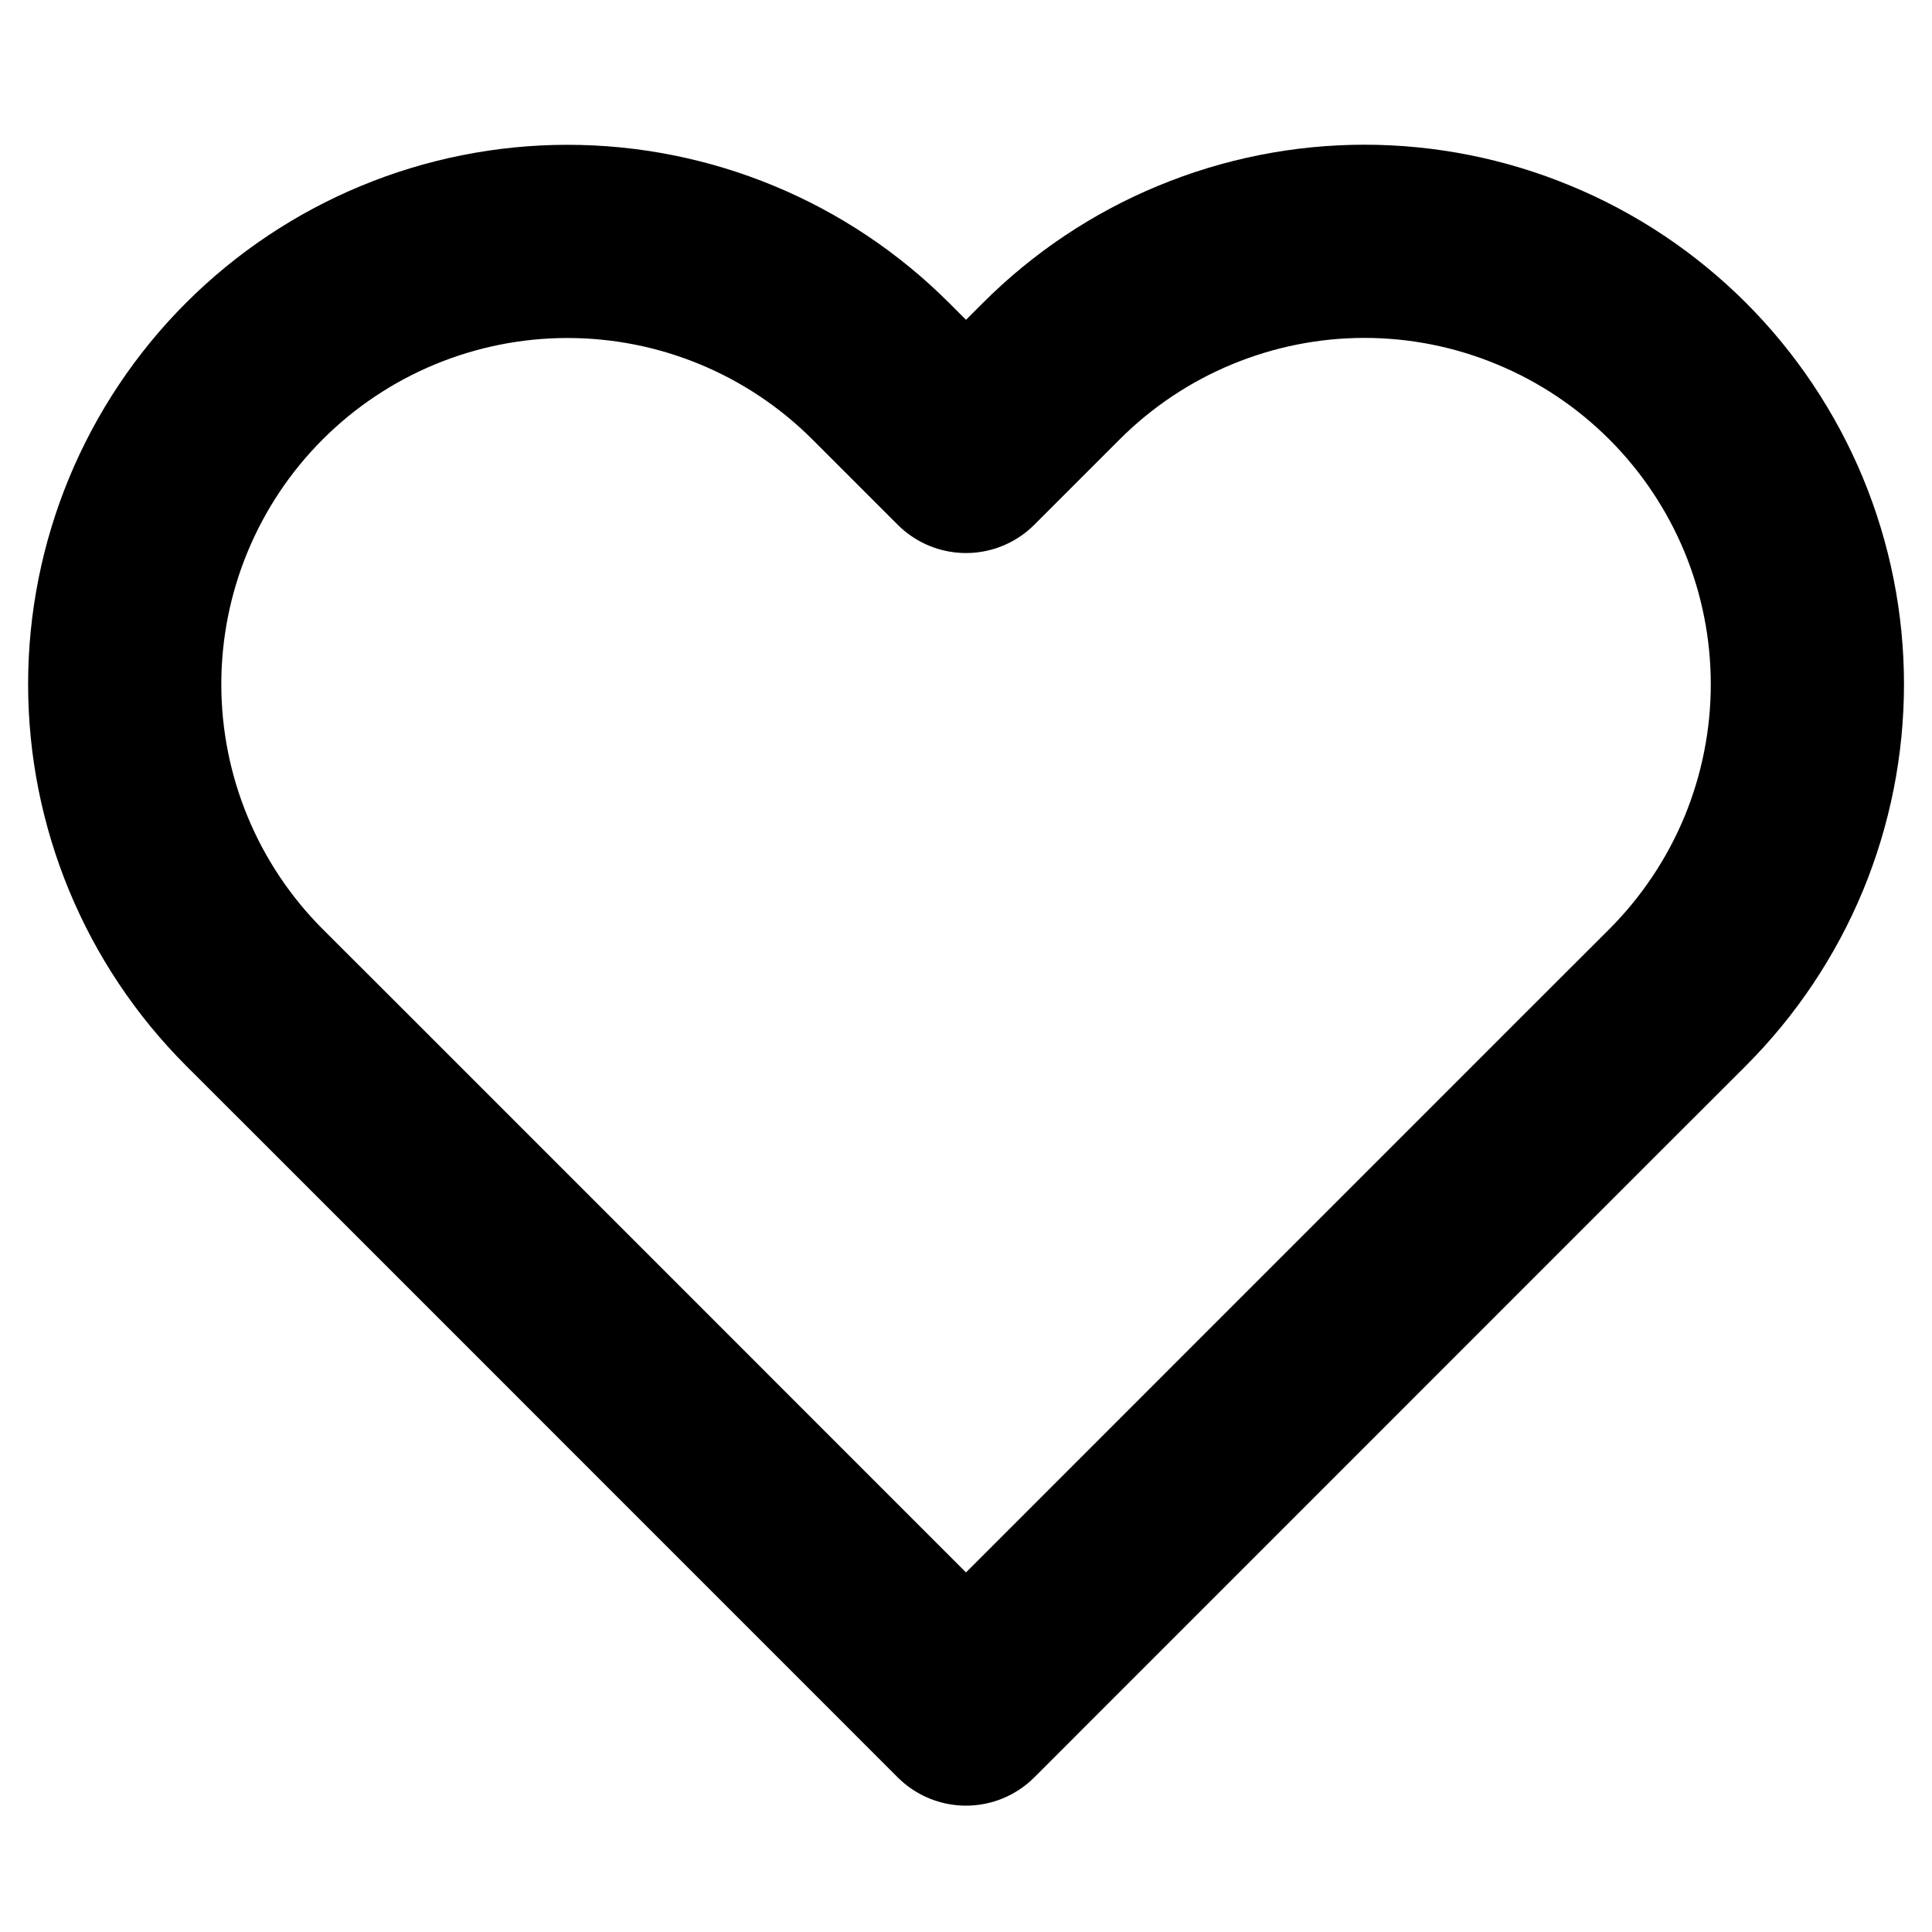
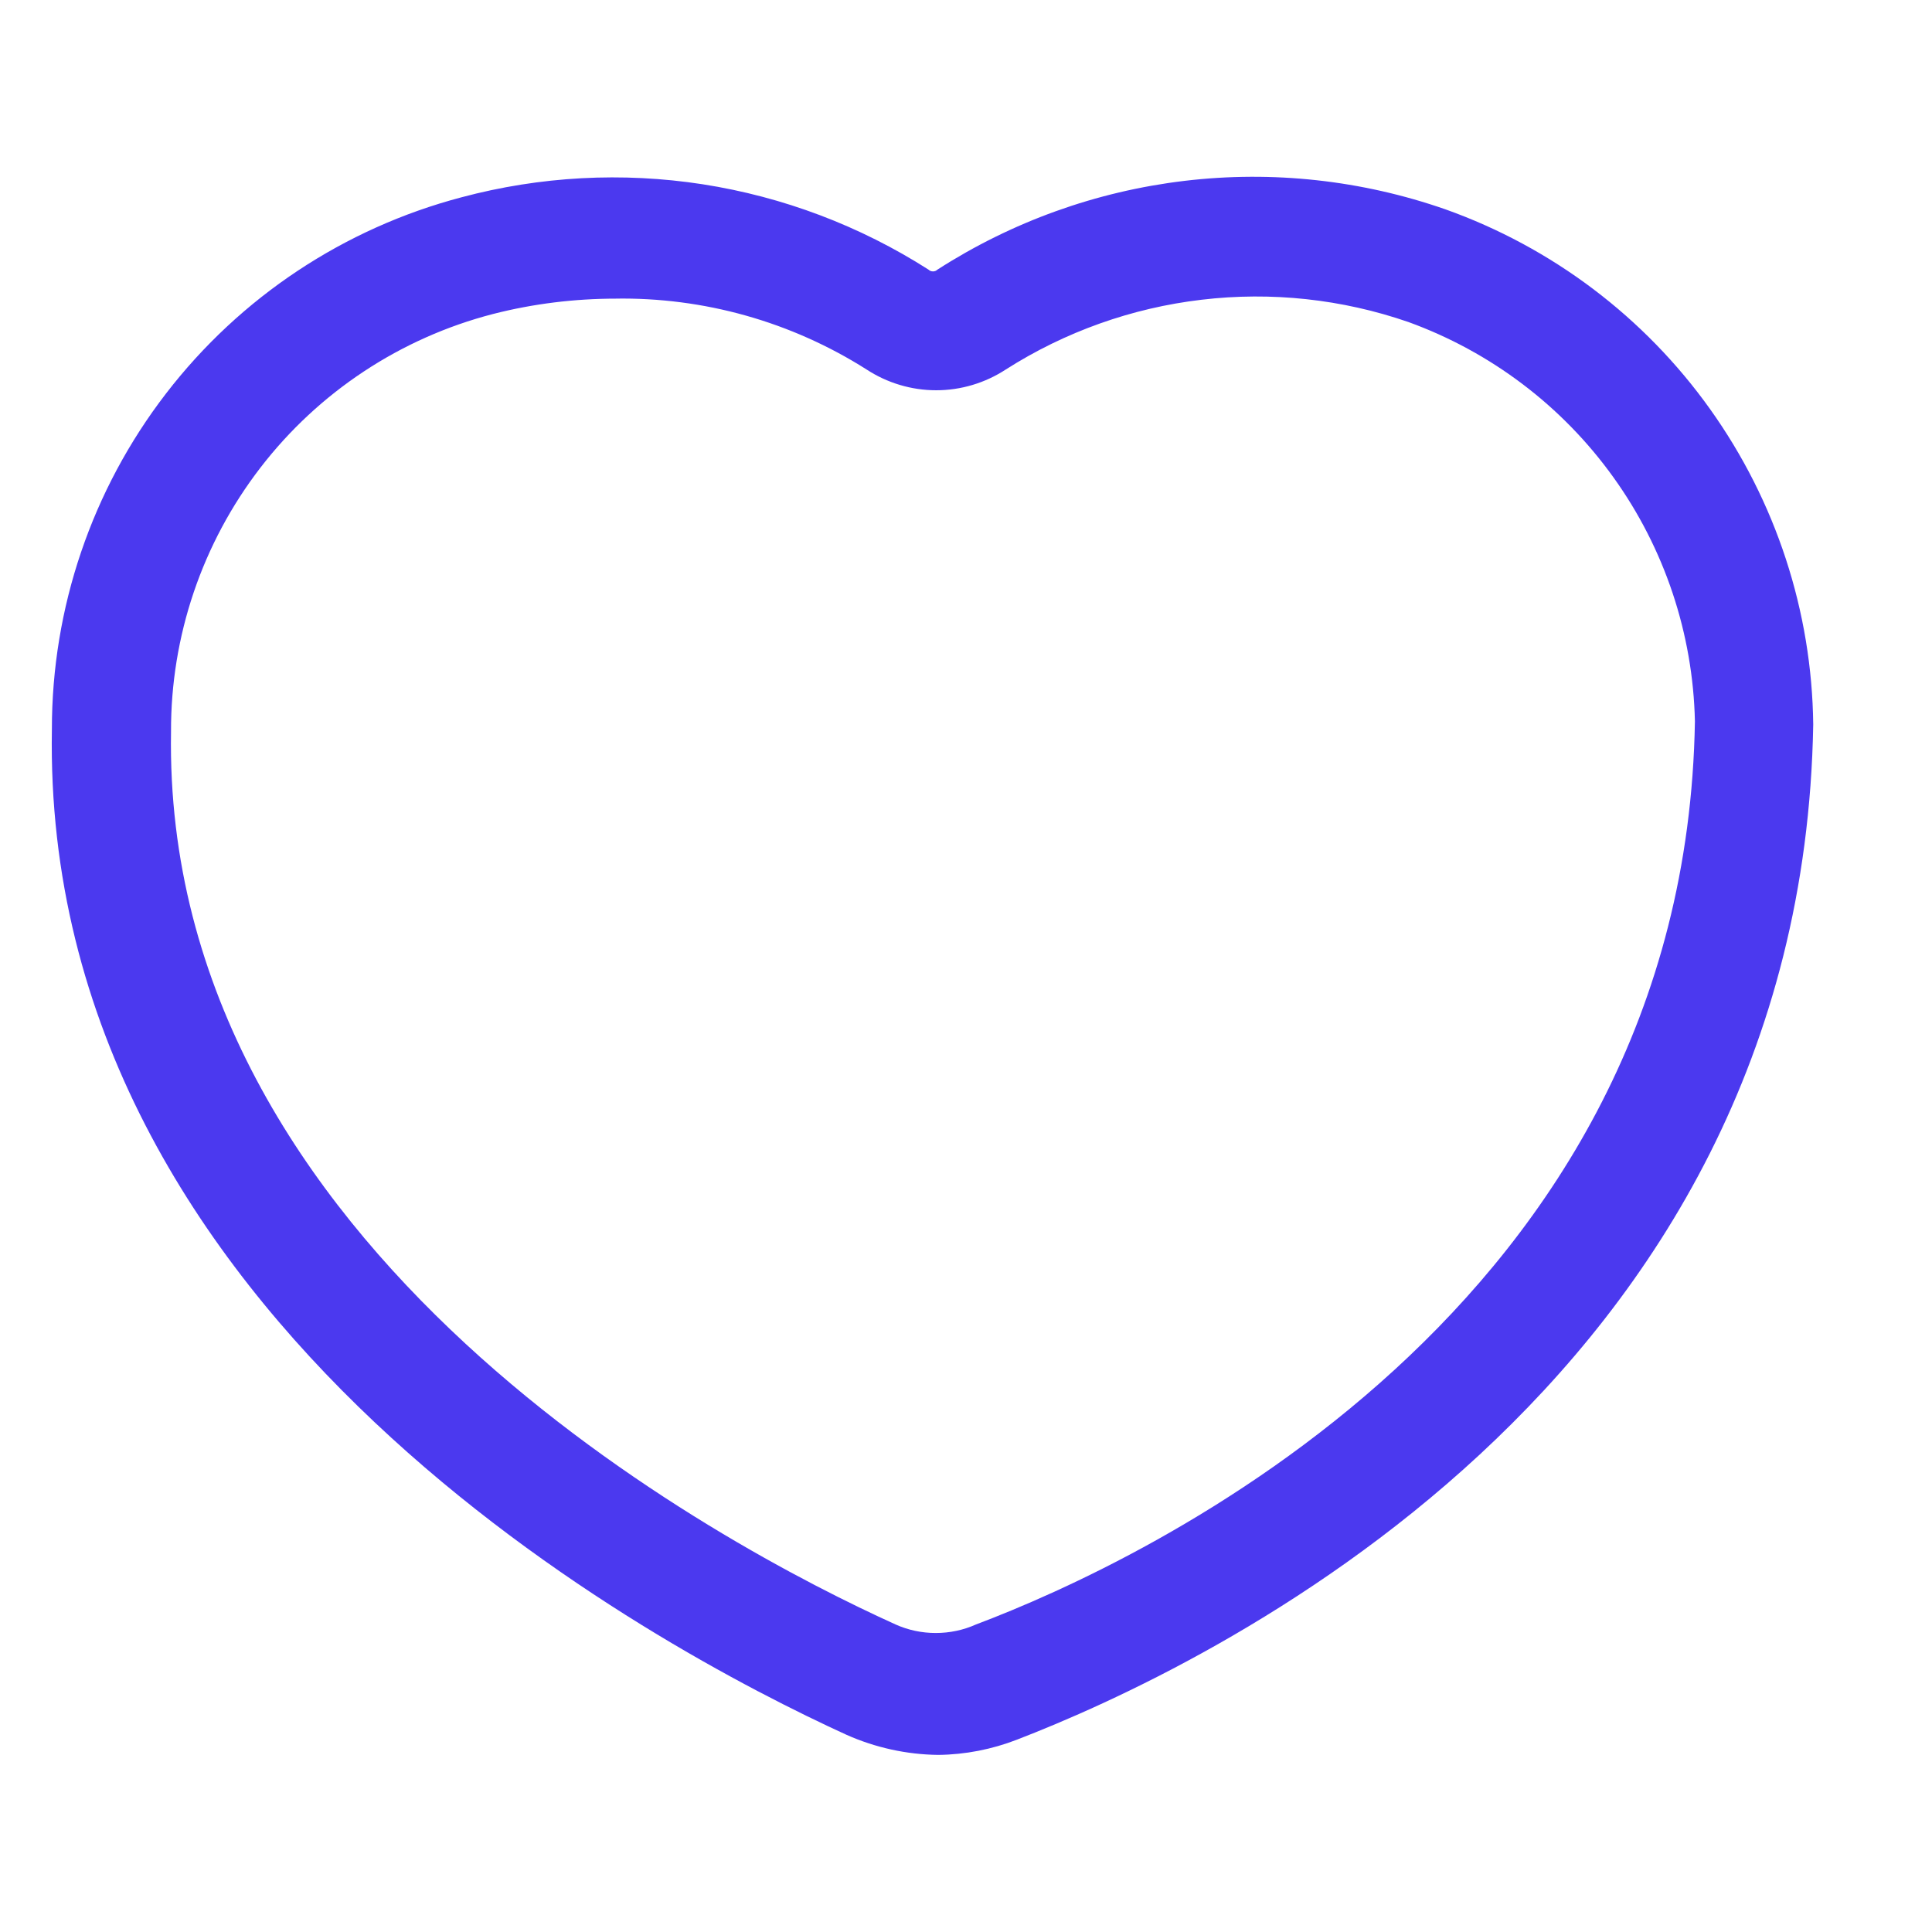
- <svg xmlns="http://www.w3.org/2000/svg" width="20" height="20" viewBox="0 0 20 20" fill="none">
-   <path d="M17.367 3.842C16.941 3.416 16.436 3.078 15.879 2.848C15.323 2.617 14.727 2.498 14.125 2.498C13.523 2.498 12.927 2.617 12.37 2.848C11.814 3.078 11.309 3.416 10.883 3.842L10 4.725L9.117 3.842C8.257 2.982 7.091 2.499 5.875 2.499C4.659 2.499 3.493 2.982 2.633 3.842C1.774 4.701 1.291 5.867 1.291 7.083C1.291 8.299 1.774 9.465 2.633 10.325L3.517 11.208L10 17.692L16.483 11.208L17.367 10.325C17.792 9.899 18.13 9.394 18.361 8.838C18.591 8.282 18.71 7.685 18.71 7.083C18.71 6.481 18.591 5.885 18.361 5.329C18.13 4.773 17.792 4.267 17.367 3.842Z" stroke="black" stroke-width="2" stroke-linecap="round" stroke-linejoin="round" />
+ <svg xmlns="http://www.w3.org/2000/svg" width="21" height="21" viewBox="0 0 21 21" fill="none">
+   <path d="M10.198 19.075C9.854 19.071 9.514 18.996 9.2 18.856C7.153 17.92 0.45 14.376 0.564 7.928C0.563 6.607 0.999 5.323 1.805 4.277C2.611 3.23 3.741 2.48 5.018 2.144C5.872 1.916 6.764 1.868 7.638 2.003C8.512 2.139 9.348 2.455 10.093 2.931C10.106 2.944 10.123 2.95 10.141 2.95C10.159 2.95 10.176 2.944 10.189 2.931C10.999 2.41 11.917 2.08 12.874 1.966C13.831 1.852 14.8 1.958 15.71 2.275C16.869 2.688 17.874 3.446 18.588 4.447C19.303 5.449 19.695 6.645 19.709 7.875C19.586 15.094 13.05 18.139 11.055 18.909C10.782 19.015 10.491 19.072 10.198 19.075ZM6.698 3.246C6.246 3.246 5.796 3.301 5.359 3.413C4.354 3.673 3.464 4.261 2.831 5.083C2.197 5.906 1.855 6.916 1.859 7.954C1.763 13.598 7.861 16.809 9.734 17.657C9.872 17.719 10.021 17.75 10.171 17.75C10.322 17.75 10.471 17.719 10.609 17.657C12.42 16.975 18.318 14.236 18.423 7.84C18.402 6.887 18.093 5.962 17.537 5.188C16.981 4.413 16.204 3.825 15.308 3.5C14.587 3.251 13.819 3.168 13.061 3.258C12.304 3.347 11.576 3.606 10.933 4.016C10.708 4.163 10.445 4.242 10.176 4.242C9.907 4.242 9.644 4.163 9.419 4.016C8.601 3.497 7.649 3.229 6.68 3.246H6.698Z" fill="#4B39EF" />
</svg>
